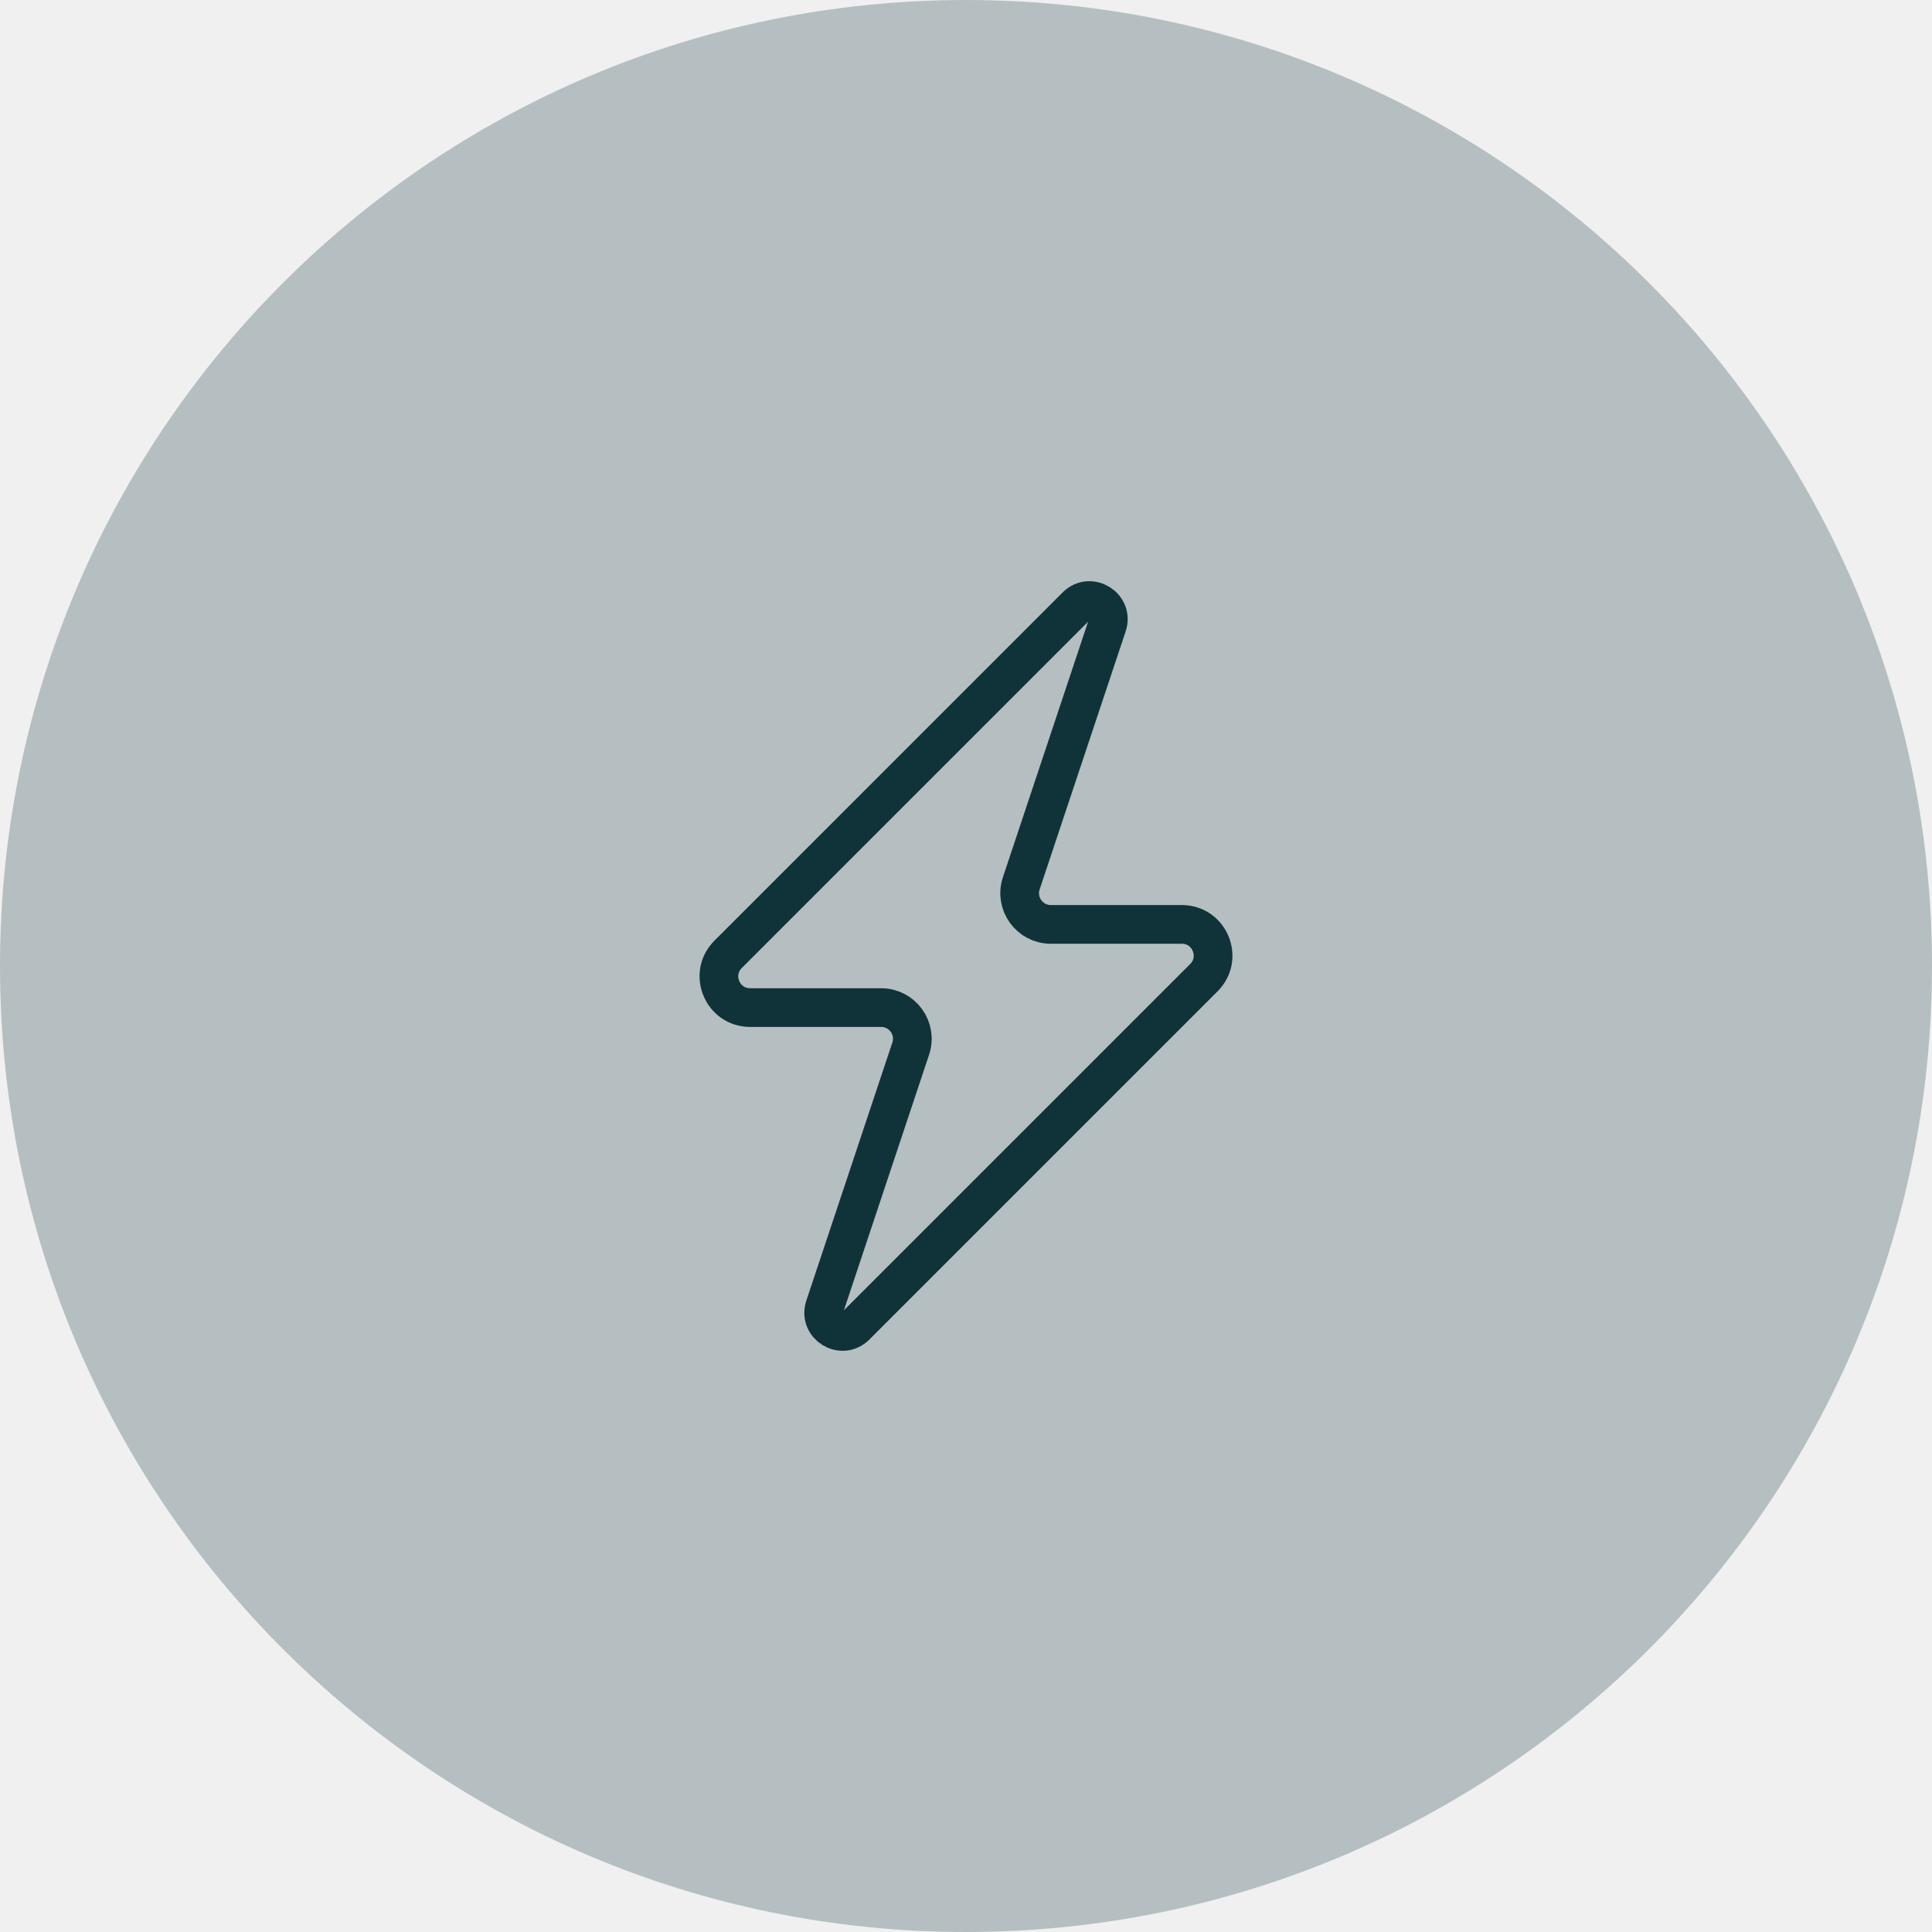
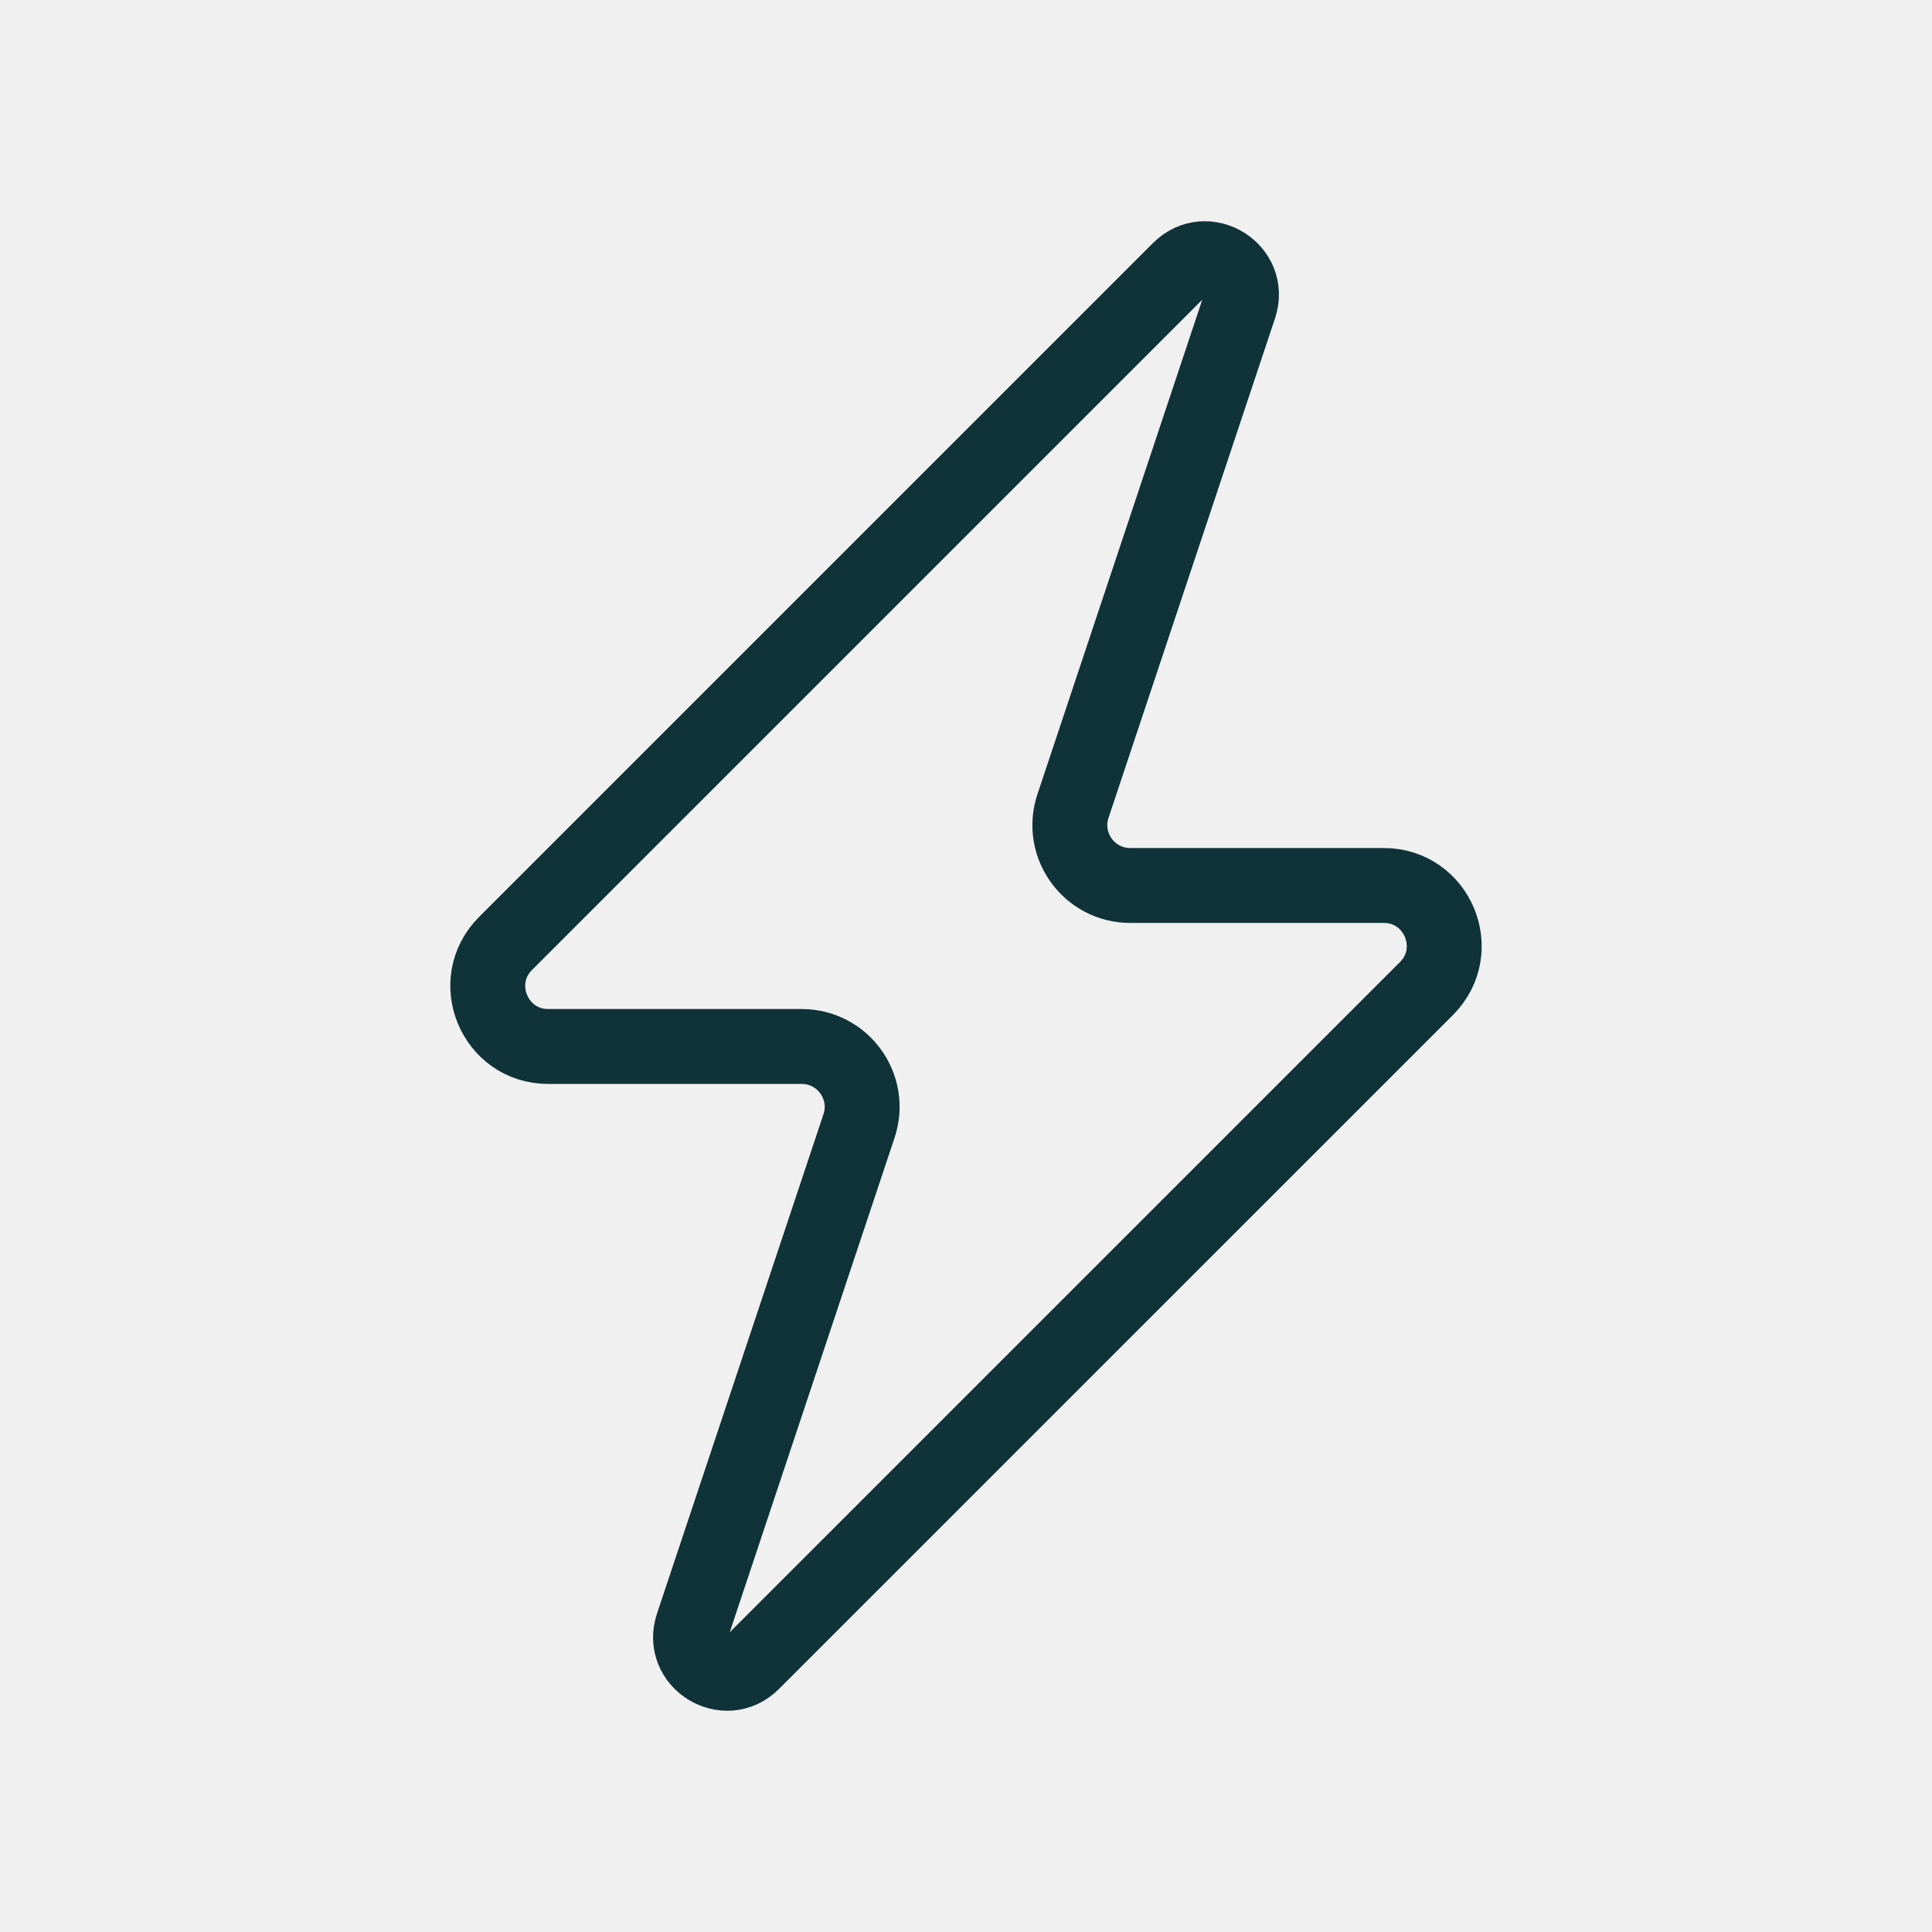
- <svg xmlns="http://www.w3.org/2000/svg" width="120" height="120" viewBox="0 0 120 120" fill="none">
-   <rect width="120" height="120" rx="60" fill="#B5BFC1" />
-   <g clip-path="url(#clip0_60_2732)">
-     <path d="M45.224 59.276L66.851 37.648C67.718 36.781 69.164 37.674 68.776 38.838L63.433 54.866C63.015 56.121 63.949 57.416 65.271 57.416H73.406C75.132 57.416 75.996 59.504 74.776 60.724L53.148 82.351C52.281 83.219 50.836 82.325 51.224 81.161L56.566 65.133C56.985 63.879 56.051 62.583 54.728 62.583H46.594C44.868 62.583 44.003 60.496 45.224 59.276Z" stroke="#103339" stroke-width="2.404" stroke-linecap="round" />
+ <svg xmlns="http://www.w3.org/2000/svg" width="62" height="62" viewBox="0 0 62 62" fill="none">
+   <g clip-path="url(#clip0_60_2705)">
+     <path d="M16.224 30.276L37.851 8.649C38.718 7.781 40.164 8.674 39.776 9.838L34.433 25.866C34.015 27.121 34.949 28.416 36.271 28.416H44.406C46.132 28.416 46.996 30.503 45.776 31.724L24.148 53.351C23.281 54.218 21.836 53.325 22.224 52.161L27.567 36.133C27.985 34.879 27.051 33.583 25.728 33.583H17.594C15.868 33.583 15.003 31.496 16.224 30.276Z" stroke="#103339" stroke-width="2.404" stroke-linecap="round" />
  </g>
  <defs>
-     <clipPath id="clip0_60_2732">
-       <rect width="62" height="62" fill="white" transform="translate(29 29)" />
+     <clipPath id="clip0_60_2705">
+       <rect width="62" height="62" fill="white" />
    </clipPath>
  </defs>
</svg>
